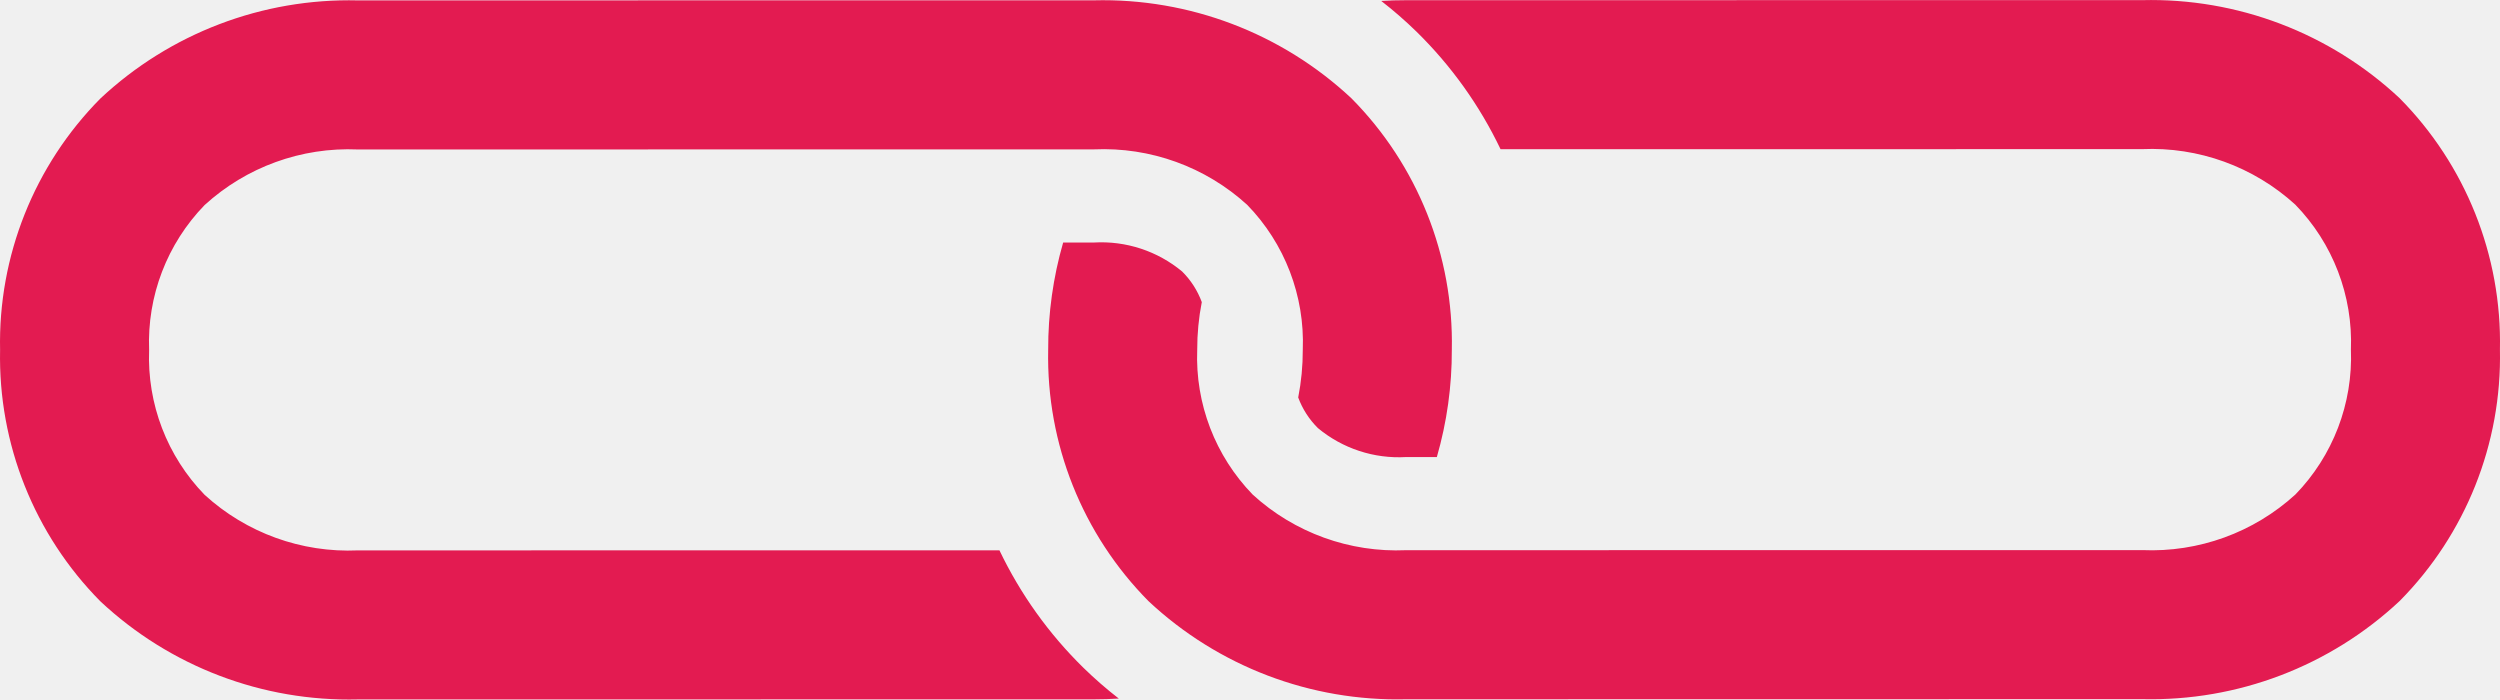
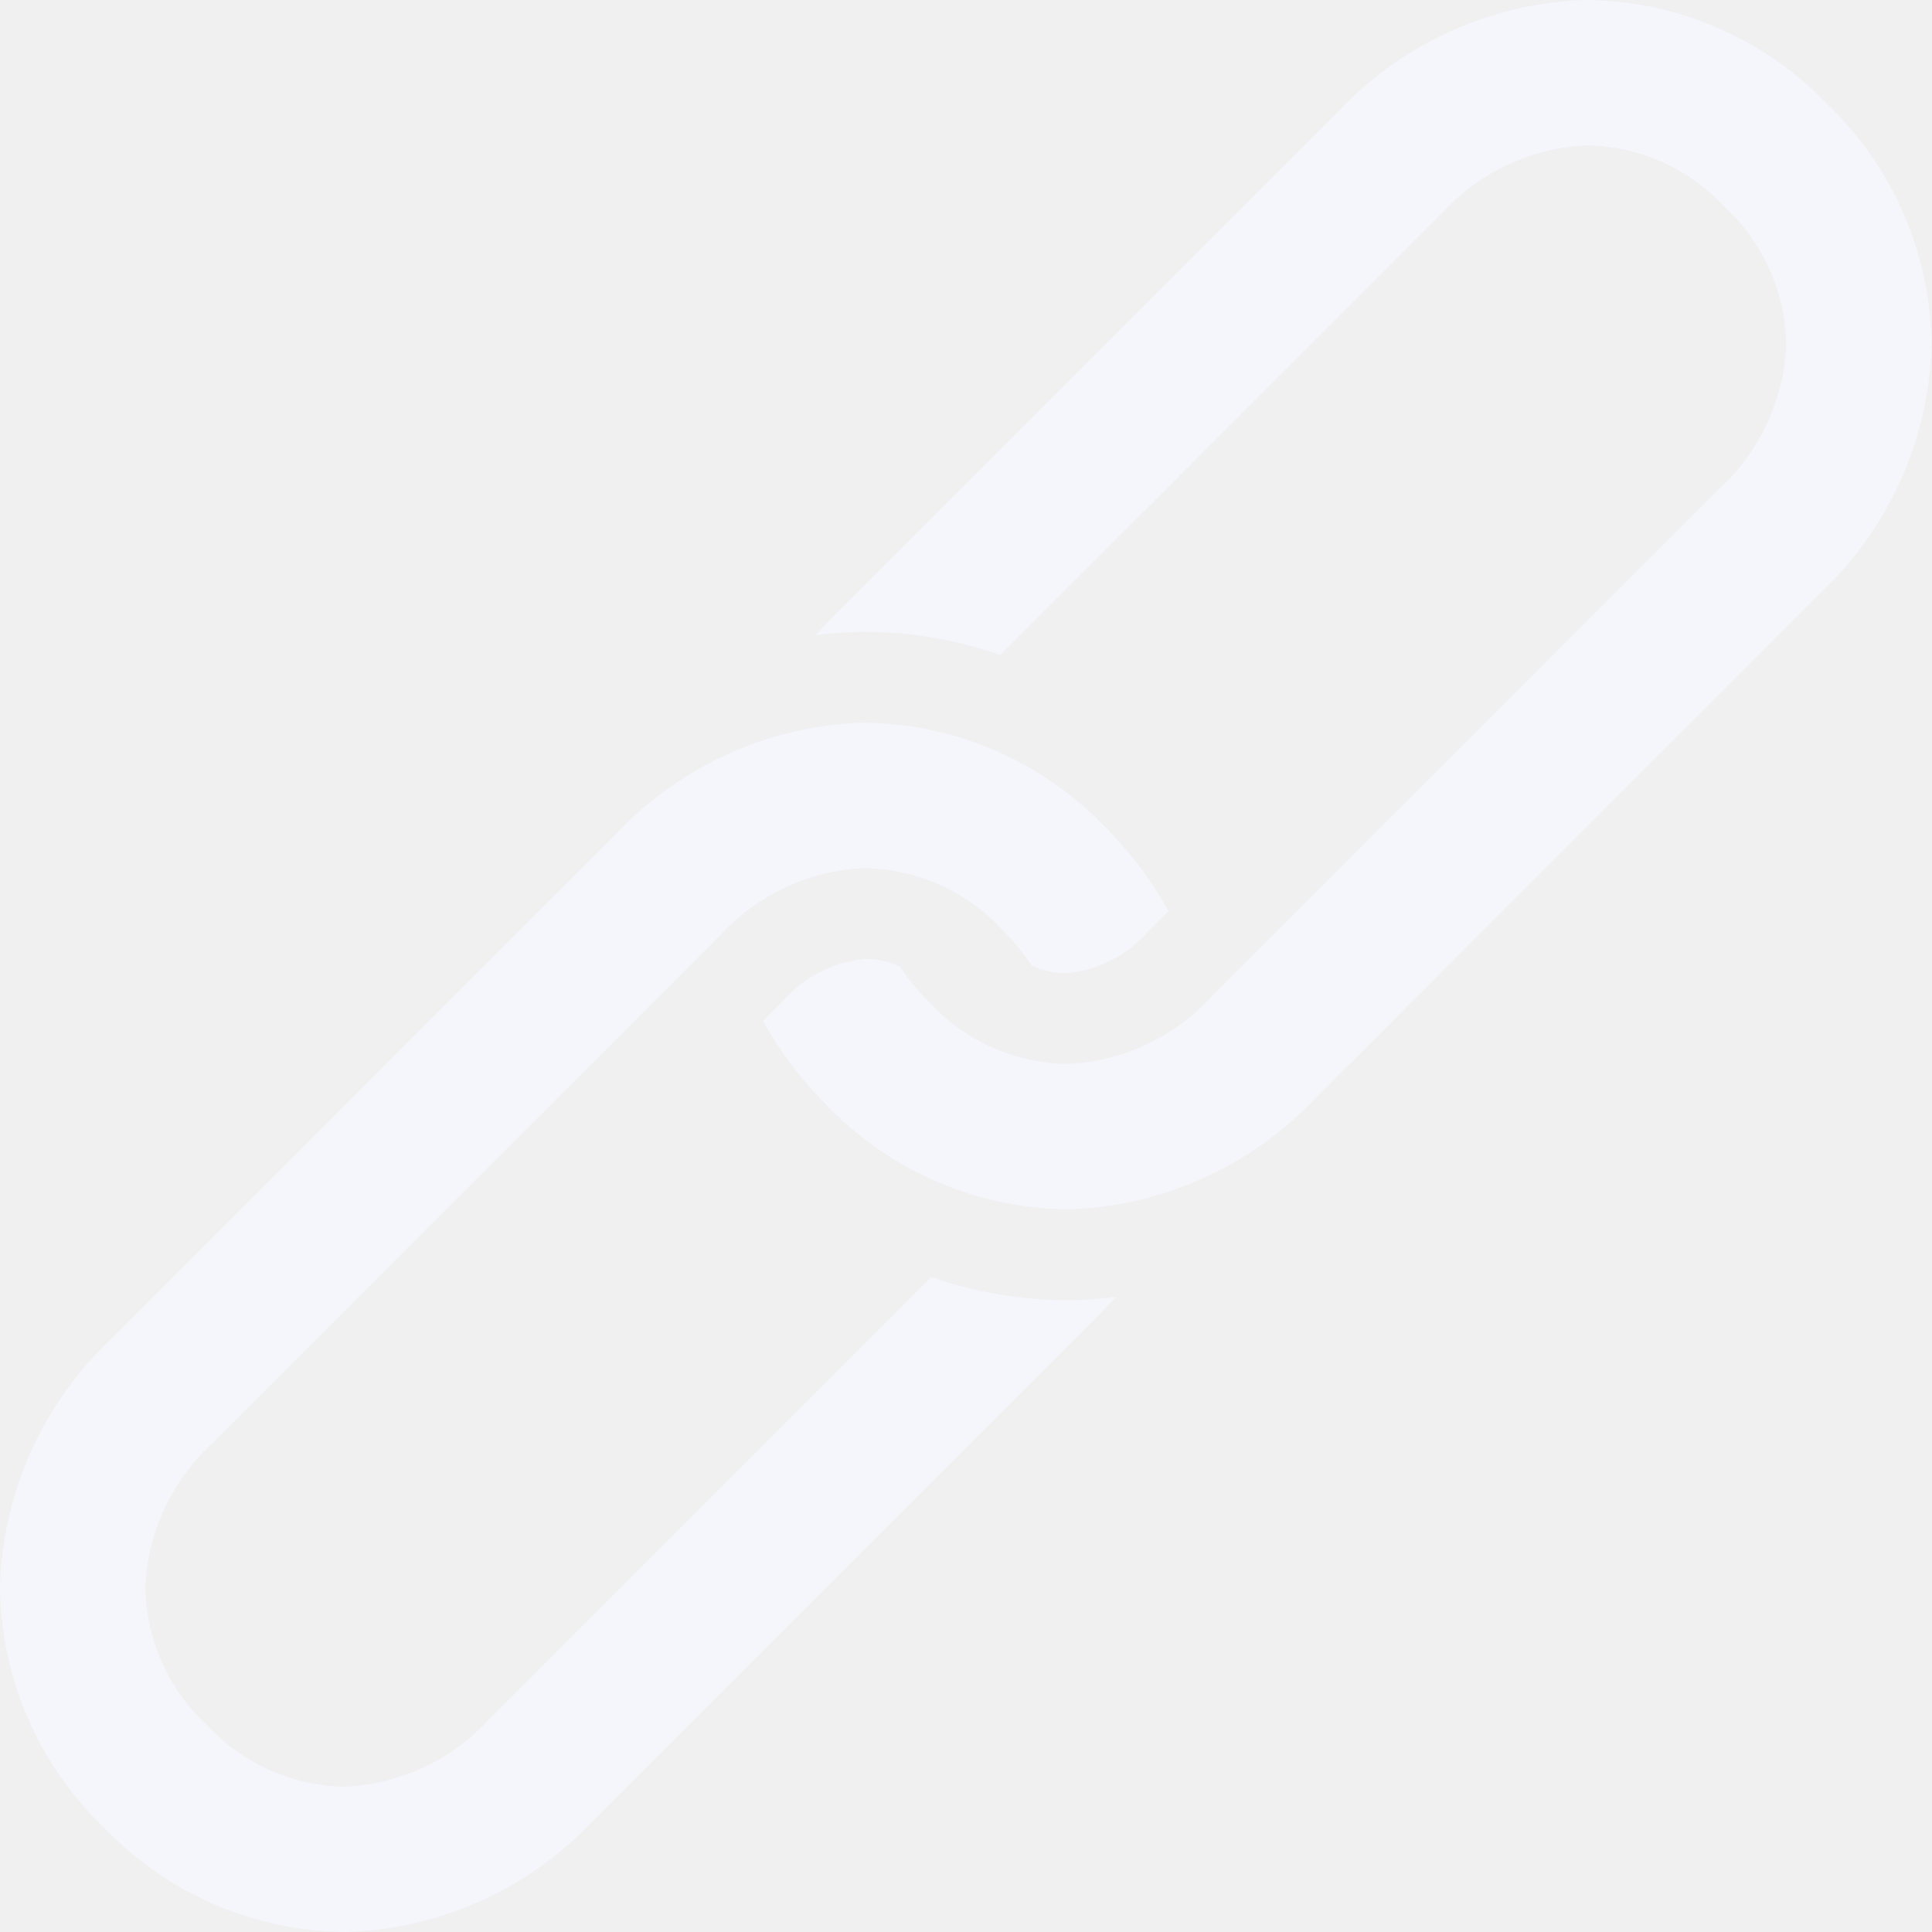
- <svg xmlns="http://www.w3.org/2000/svg" width="71.959mm" height="20.135mm" viewBox="0 0 71.959 20.135" version="1.1" id="svg8">
+ <svg xmlns="http://www.w3.org/2000/svg" width="45.508mm" height="45.519mm" viewBox="0 0 45.508 45.519" version="1.1" id="svg8">
  <defs id="defs2">
    <mask id="SvgjsMask1643">
      <rect id="rect848" height="750" width="1920" x="0" y="0" style="fill:#ffffff" />
    </mask>
    <linearGradient id="SvgjsLinearGradient1644" gradientUnits="userSpaceOnUse" y2="-0.39" x2="0.848" y1="1.39" x1="0.152">
      <stop id="stop851" offset="0" stop-color="rgba(96, 9, 38, 1)" />
      <stop id="stop853" offset="1" stop-color="rgba(248, 34, 150, 1)" />
    </linearGradient>
  </defs>
-   <g id="layer1" transform="translate(405.5925,-58.42306)">
+   <g id="layer1" transform="translate(398.125,-51.48999)">
    <g id="g901" transform="matrix(0.2645833,0,0,0.2645833,-399.574,-1.744352)">
-       <path d="m 210.277,227.417 -80.073,0.01 c -0.905,3.1e-4 -1.802,0.026 -2.691,0.079 1.345,1.043 2.63,2.162 3.848,3.352 3.768,3.695 6.86,8.02 9.136,12.781 l 69.783,-0.01 c 6.14,-0.273 12.138,1.9 16.679,6.042 4.087,4.205 6.273,9.901 6.046,15.761 0.231,5.859 -1.951,11.557 -6.035,15.764 -4.538,4.145 -10.535,6.322 -16.675,6.053 l -80.073,0.01 c -6.14,0.274 -12.138,-1.897 -16.679,-6.038 -4.088,-4.206 -6.273,-9.904 -6.046,-15.764 -0.004,-1.741 0.162,-3.479 0.497,-5.188 -0.462,-1.253 -1.192,-2.389 -2.14,-3.33 -2.682,-2.227 -6.11,-3.353 -9.59,-3.151 l -3.352,1e-5 c -1.094,3.795 -1.643,7.727 -1.629,11.677 -0.21,10.218 3.731,20.084 10.923,27.345 7.58,7.093 17.643,10.923 28.02,10.666 l 80.073,-0.014 c 10.377,0.251 20.437,-3.584 28.013,-10.68 7.187,-7.265 11.122,-17.134 10.905,-27.352 0.213,-10.218 -3.727,-20.086 -10.919,-27.348 -7.58,-7.091 -17.643,-10.92 -28.02,-10.662 z m -114.024,0.021 -80.073,0.01 c -10.377,-0.252 -20.437,3.584 -28.013,10.68 -7.188,7.266 -11.123,17.137 -10.905,27.355 -0.212,10.218 3.728,20.086 10.919,27.348 7.58,7.091 17.643,10.92 28.02,10.662 l 80.073,-0.01 c 0.904,-2.7e-4 1.802,-0.03 2.691,-0.082 -1.344,-1.042 -2.628,-2.16 -3.845,-3.348 -3.769,-3.694 -6.862,-8.02 -9.14,-12.781 l -69.783,0.008 c -6.14,0.274 -12.138,-1.897 -16.679,-6.038 -4.087,-4.206 -6.271,-9.904 -6.042,-15.764 -0.231,-5.859 1.951,-11.557 6.035,-15.764 4.539,-4.144 10.535,-6.319 16.675,-6.049 l 80.073,-0.01 c 6.14,-0.274 12.138,1.897 16.679,6.038 4.086,4.205 6.27,9.902 6.042,15.761 0.004,1.743 -0.162,3.482 -0.497,5.192 0.463,1.253 1.195,2.39 2.144,3.33 2.682,2.227 6.11,3.353 9.59,3.151 h 3.348 c 1.094,-3.795 1.643,-7.727 1.629,-11.677 0.212,-10.218 -3.727,-20.086 -10.919,-27.348 -7.581,-7.092 -17.645,-10.921 -28.023,-10.662 z" id="path881-6-8" style="fill:#e31b51;fill-opacity:1;stroke-width:1.829" />
+       <path d="m 124.772,210.996 -45.181,45.192 c -0.51,0.511 -1.002,1.031 -1.474,1.563 1.348,-0.171 2.704,-0.264 4.063,-0.28 4.211,-0.041 8.397,0.655 12.368,2.057 l 39.374,-39.385 c 3.311,-3.619 7.922,-5.778 12.822,-6.003 4.679,0.066 9.127,2.048 12.306,5.482 3.437,3.176 5.421,7.622 5.49,12.302 -0.222,4.9 -2.377,9.513 -5.995,12.826 l -45.181,45.192 c -3.31,3.619 -7.92,5.779 -12.82,6.005 -4.68,-0.066 -9.129,-2.049 -12.308,-5.484 -0.985,-0.98 -1.872,-2.055 -2.647,-3.208 -0.968,-0.446 -2.021,-0.675 -3.087,-0.671 -2.77,0.257 -5.34,1.556 -7.19,3.633 l -1.891,1.891 c 1.524,2.759 3.433,5.288 5.67,7.509 5.647,5.885 13.439,9.228 21.595,9.267 8.28,-0.275 16.12,-3.792 21.831,-9.793 l 45.179,-45.194 c 5.998,-5.714 9.51,-13.555 9.781,-21.835 -0.044,-8.156 -3.393,-15.945 -9.281,-21.589 -5.646,-5.886 -13.438,-9.231 -21.595,-9.271 -8.279,0.276 -16.119,3.794 -21.829,9.795 z m -64.334,64.358 -45.181,45.192 c -5.998,5.714 -9.51,13.555 -9.781,21.835 0.044,8.157 3.394,15.947 9.283,21.591 5.647,5.886 13.438,9.231 21.595,9.271 8.279,-0.276 16.119,-3.794 21.829,-9.795 l 45.181,-45.192 c 0.51,-0.511 1,-1.034 1.472,-1.565 -1.347,0.17 -2.702,0.264 -4.059,0.28 -4.212,0.042 -8.398,-0.653 -12.37,-2.055 l -39.375,39.384 c -3.31,3.619 -7.92,5.779 -12.82,6.005 -4.68,-0.067 -9.128,-2.05 -12.306,-5.486 -3.437,-3.176 -5.421,-7.622 -5.49,-12.302 0.223,-4.9 2.379,-9.511 5.997,-12.824 l 45.181,-45.192 c 3.31,-3.619 7.92,-5.779 12.82,-6.005 4.679,0.067 9.126,2.049 12.304,5.484 0.986,0.981 1.873,2.056 2.649,3.21 0.969,0.446 2.023,0.674 3.089,0.669 2.77,-0.257 5.34,-1.556 7.19,-3.633 l 1.889,-1.889 c -1.524,-2.759 -3.433,-5.288 -5.67,-7.509 -5.646,-5.886 -13.438,-9.231 -21.595,-9.271 -8.28,0.276 -16.121,3.795 -21.831,9.797 z" id="path881-6-8" style="fill:#f5f6fb;fill-opacity:1;stroke-width:1.46" />
    </g>
  </g>
</svg>
